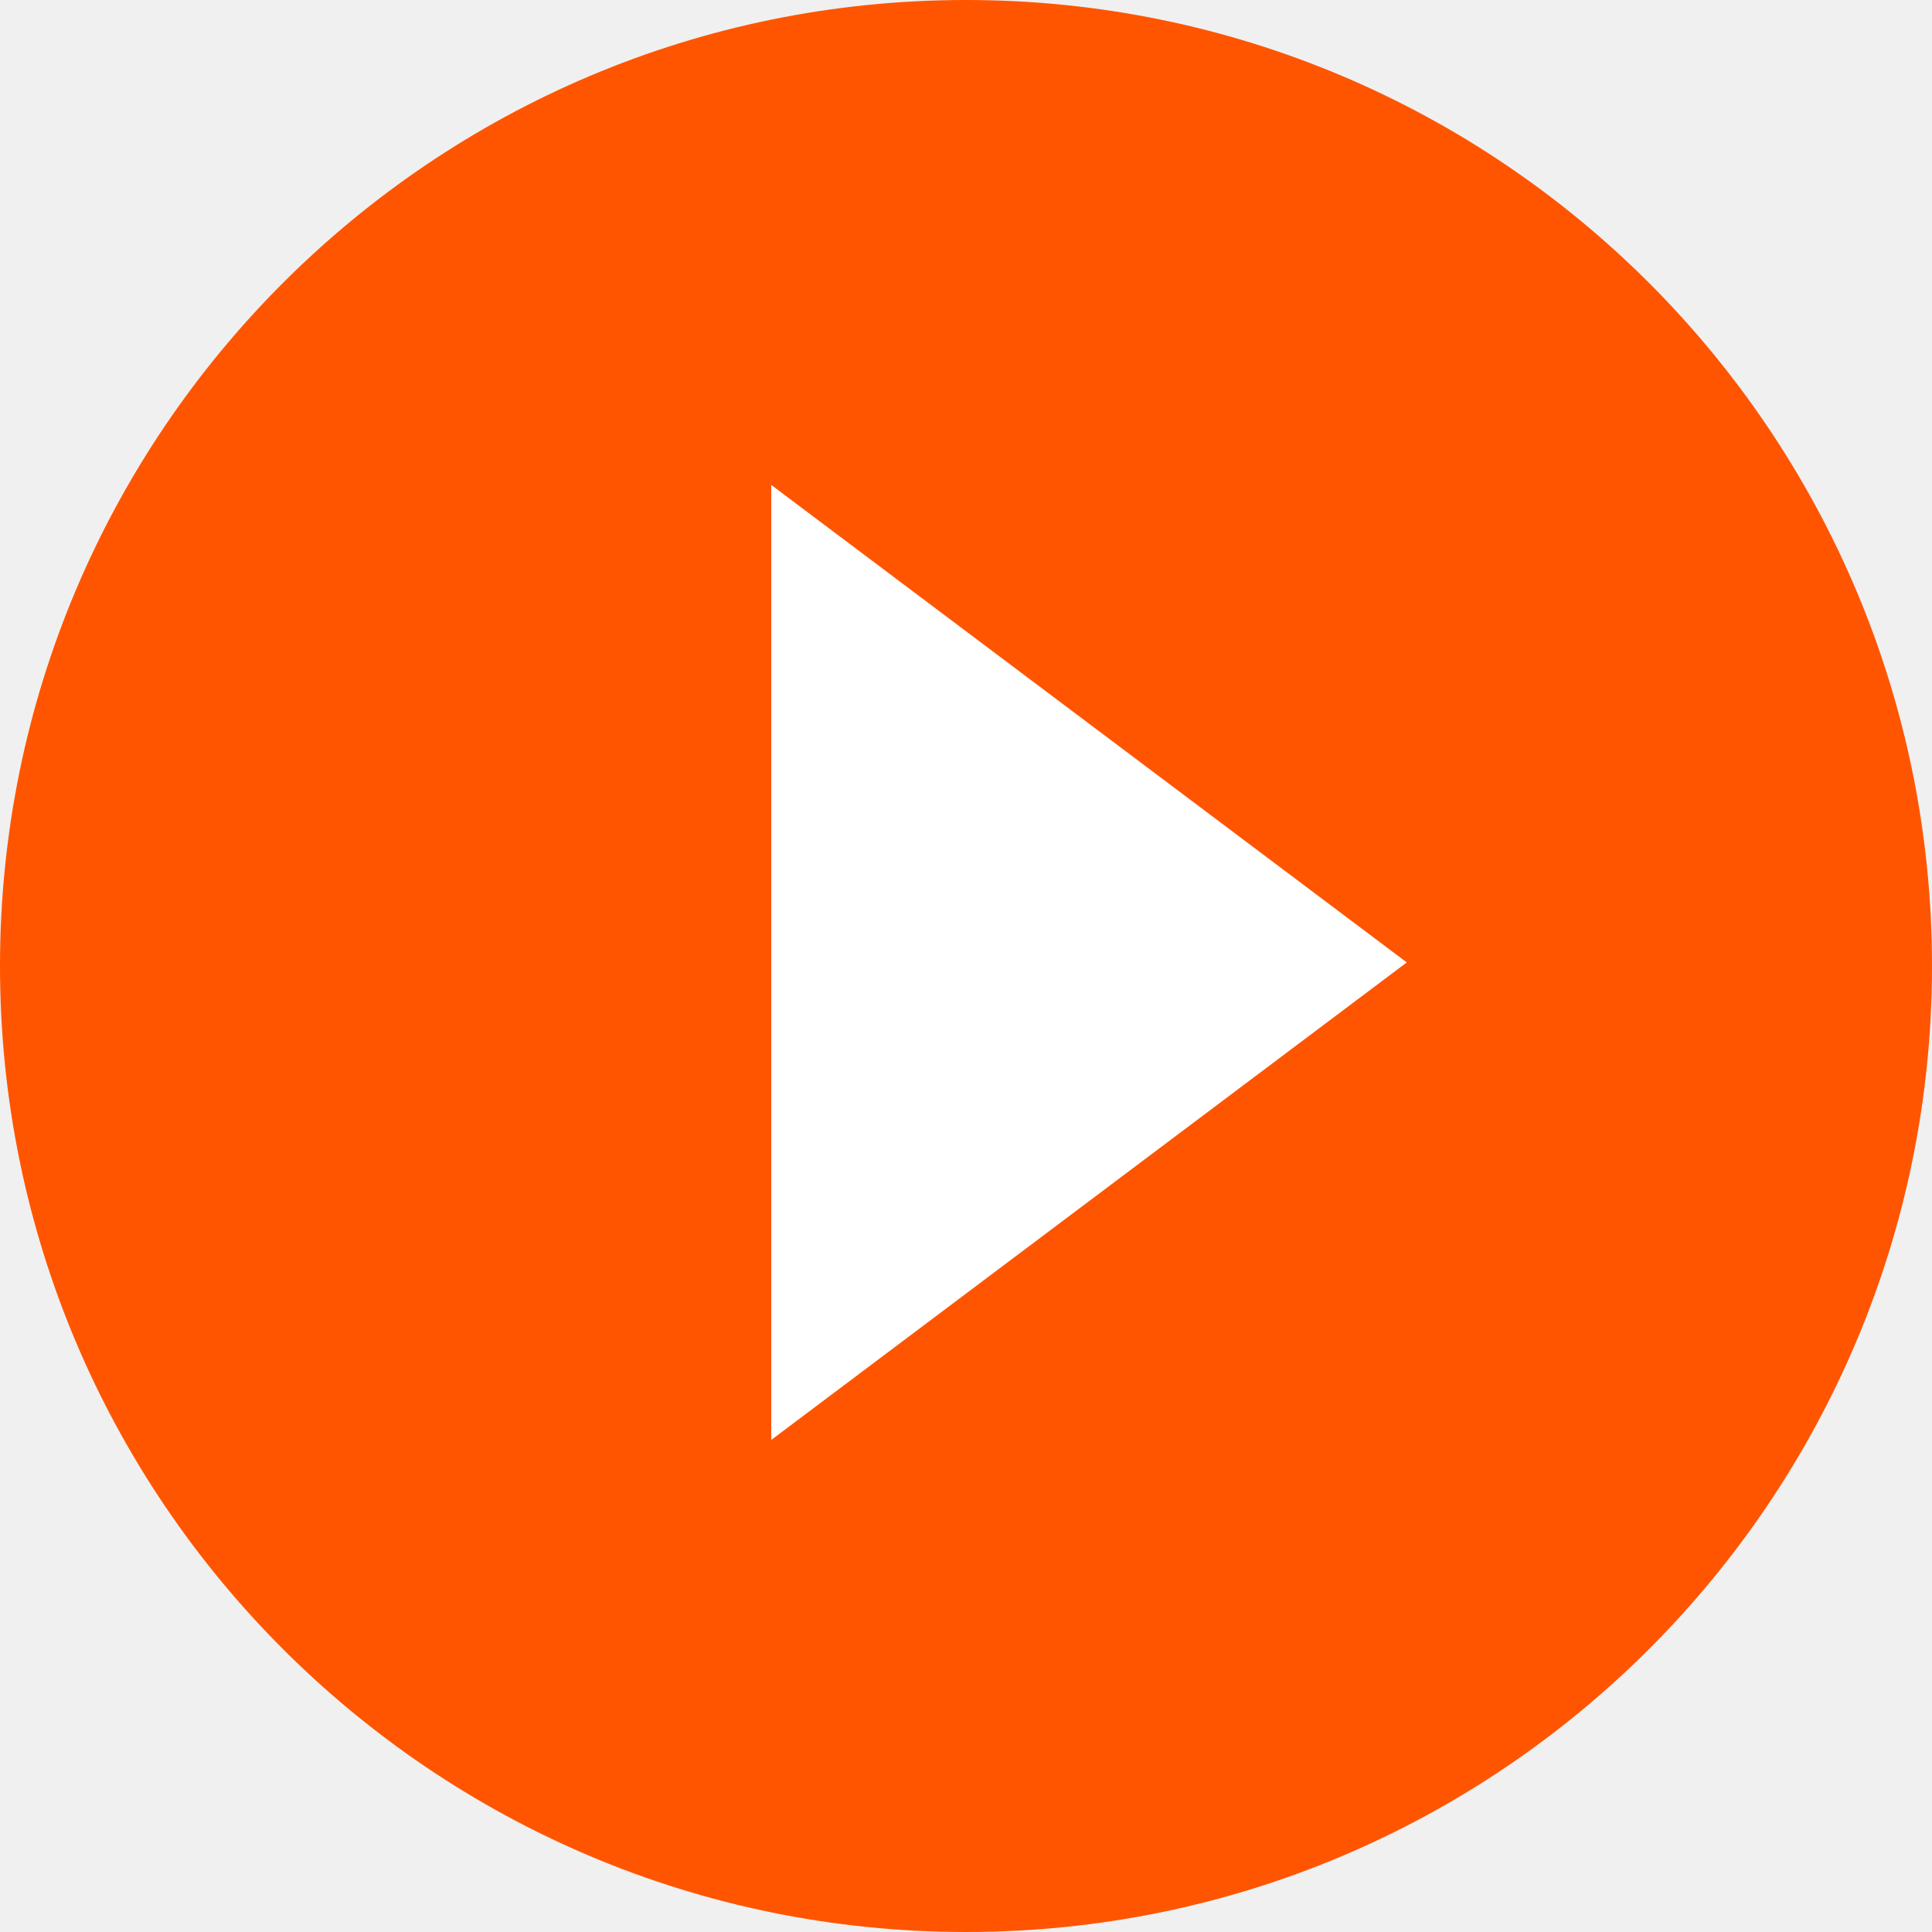
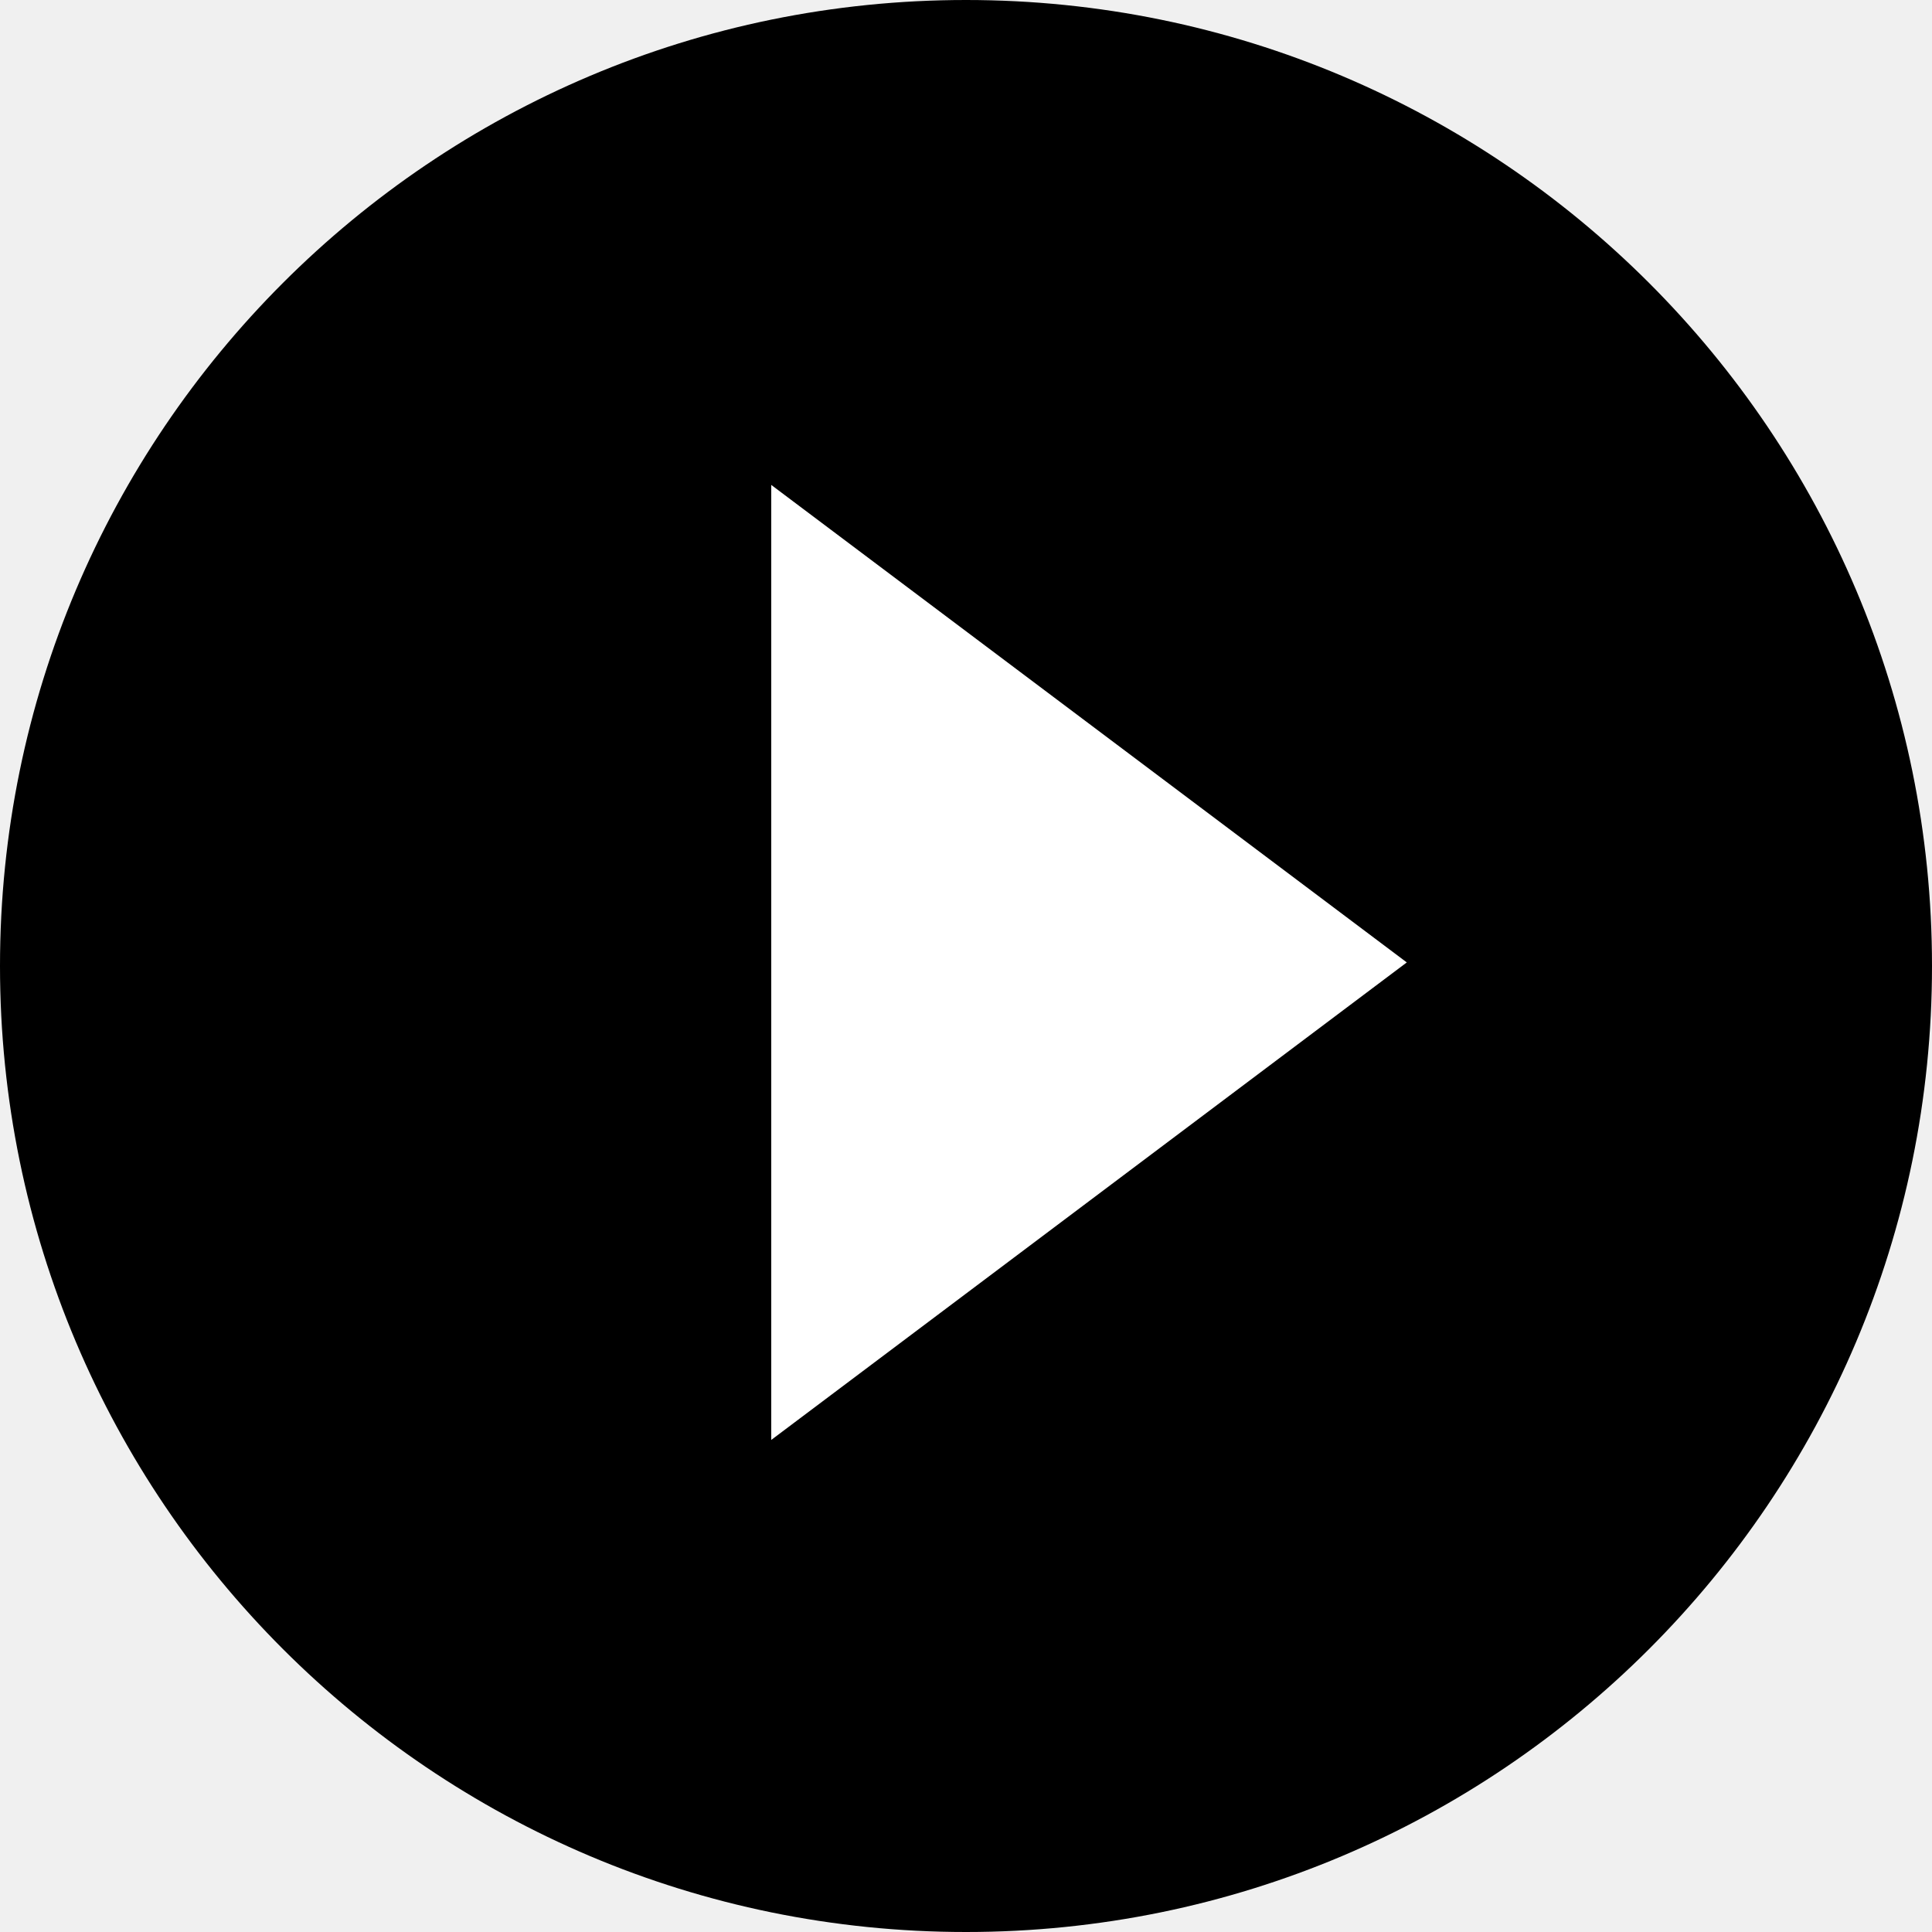
<svg xmlns="http://www.w3.org/2000/svg" width="20" height="20" viewBox="0 0 60 60">
  <defs>
    <style>
      .cls-1 {
-         fill: #f50;
+         fill: #000;
      }

      .cls-2 {
        fill: #fff;
        fill-rule: evenodd;
      }
    </style>
  </defs>
  <circle id="楕円形_1" data-name="楕円形 1" class="cls-1" cx="30" cy="30" r="30" />
  <path id="多角形_1" data-name="多角形 1" class="cls-2" d="M43.689,29.889L23.952,44.718V15.06Z" />
</svg>
